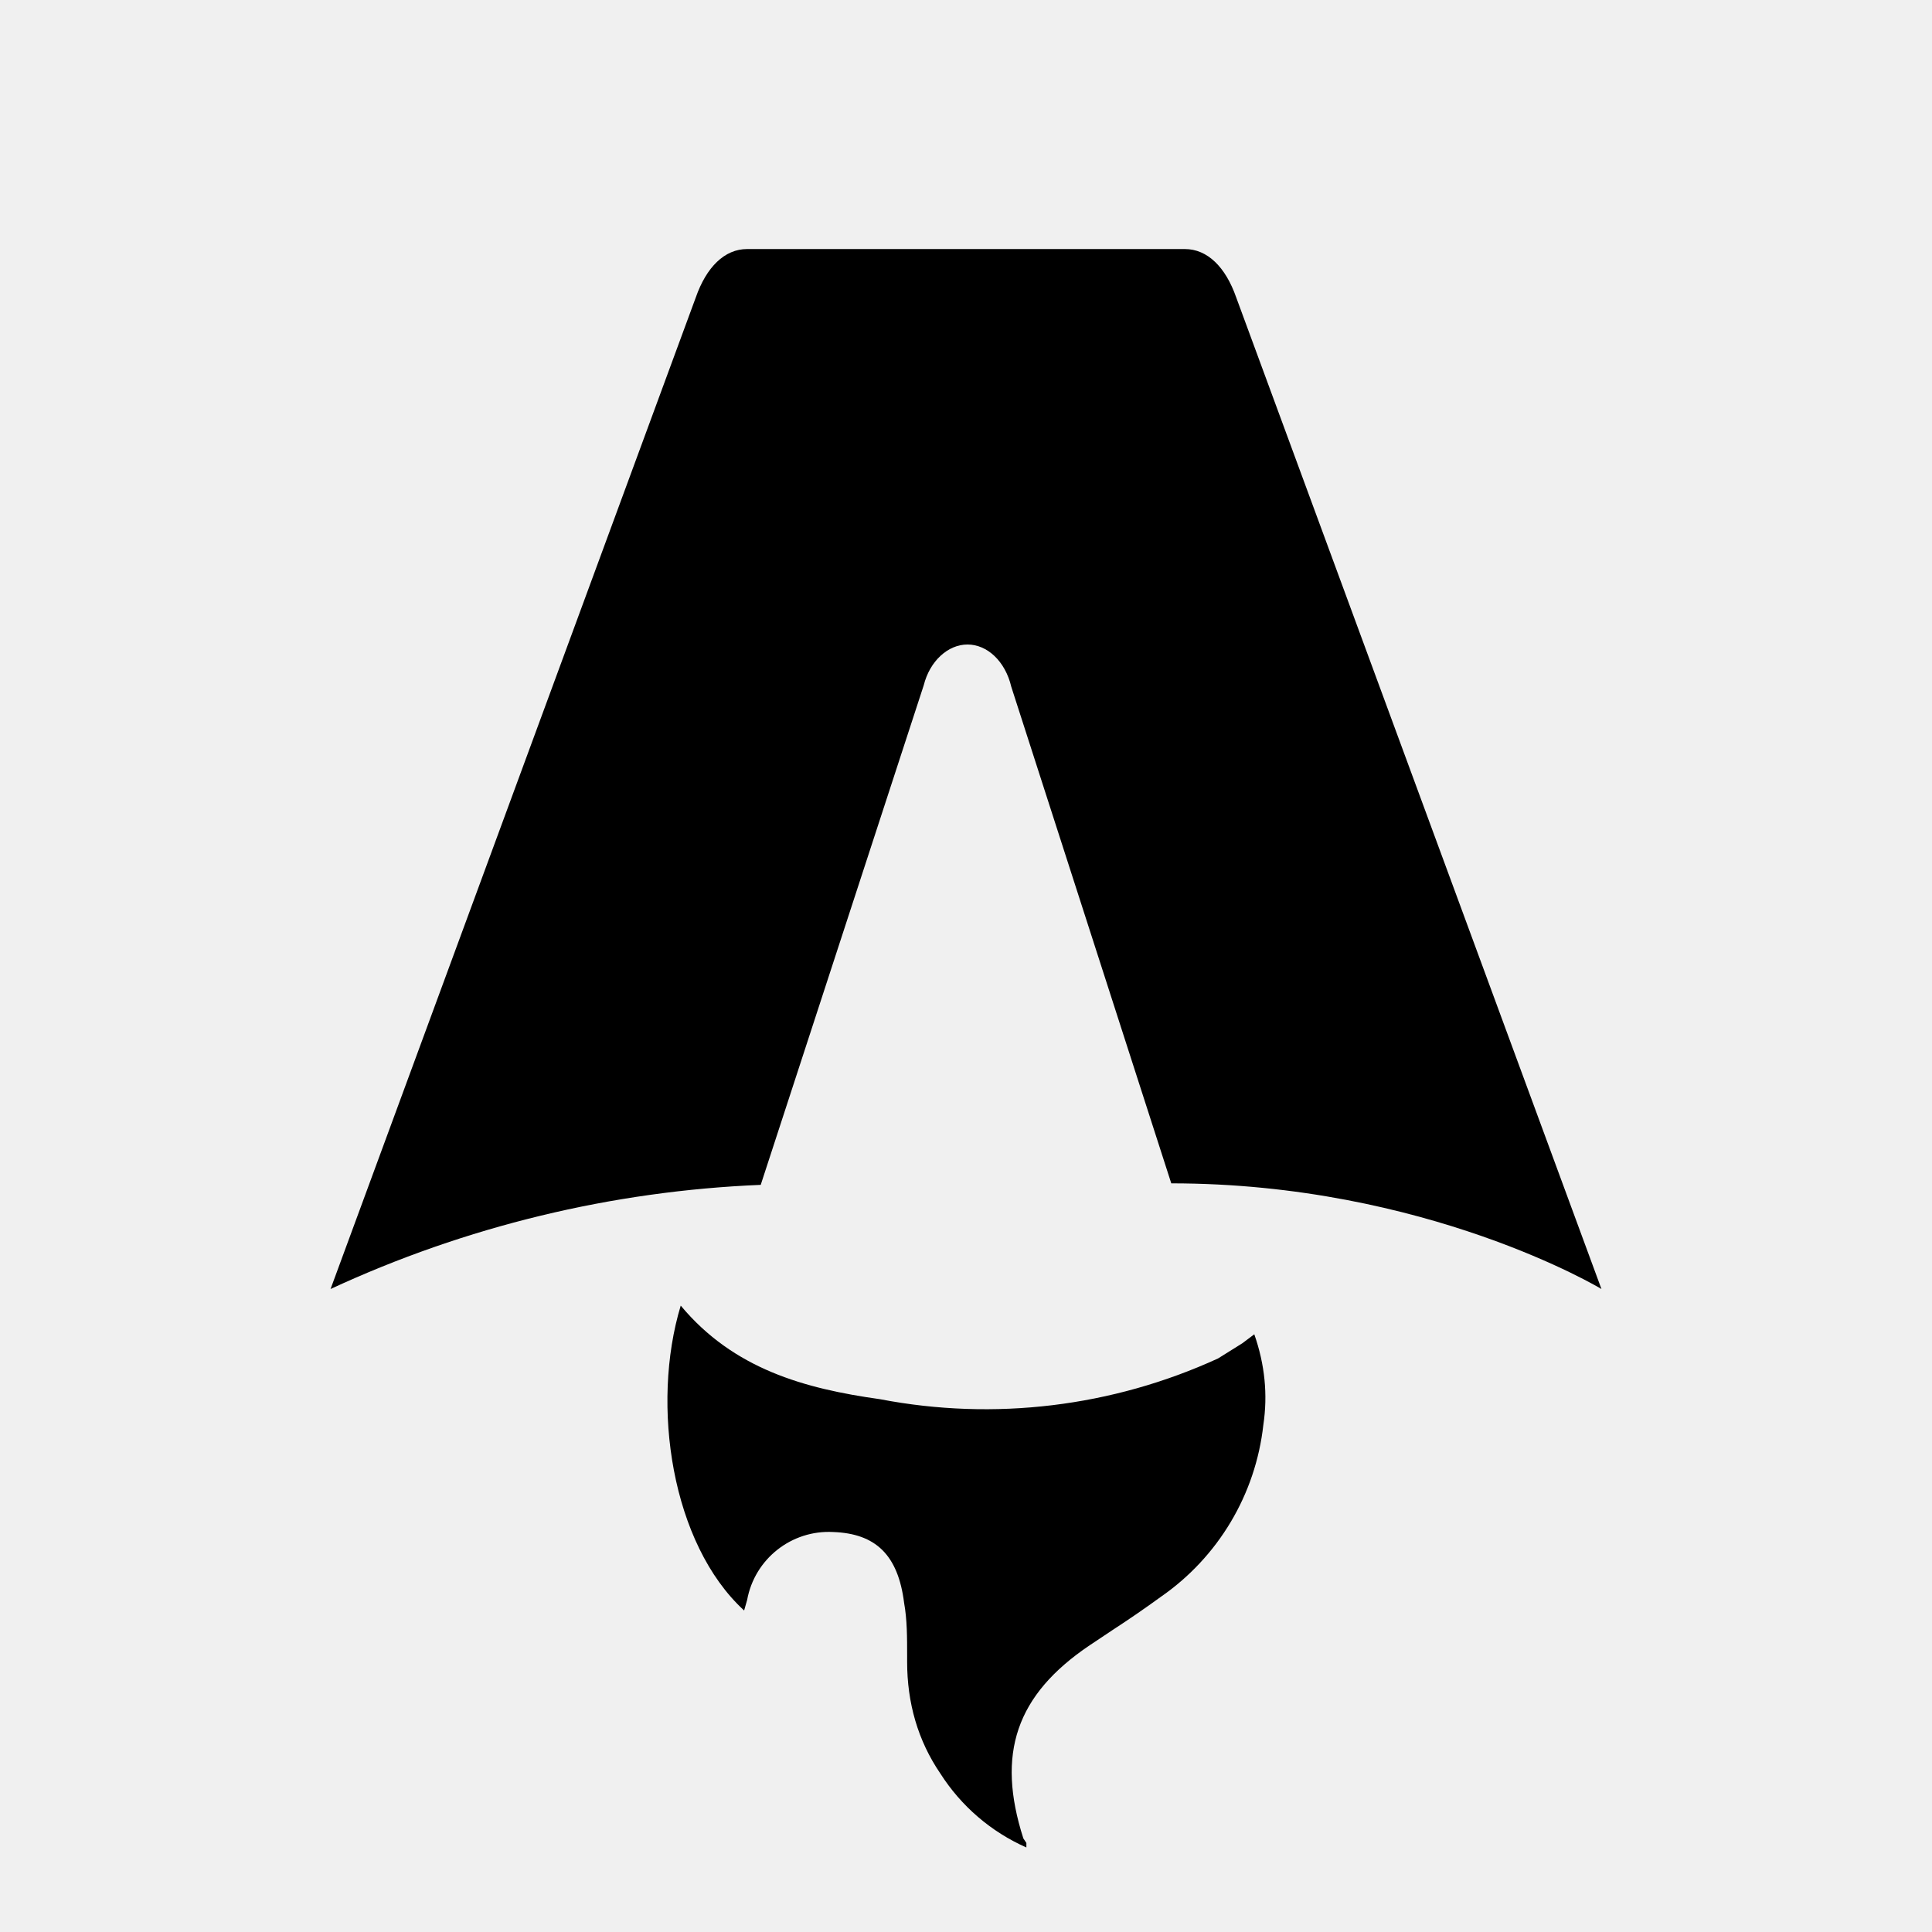
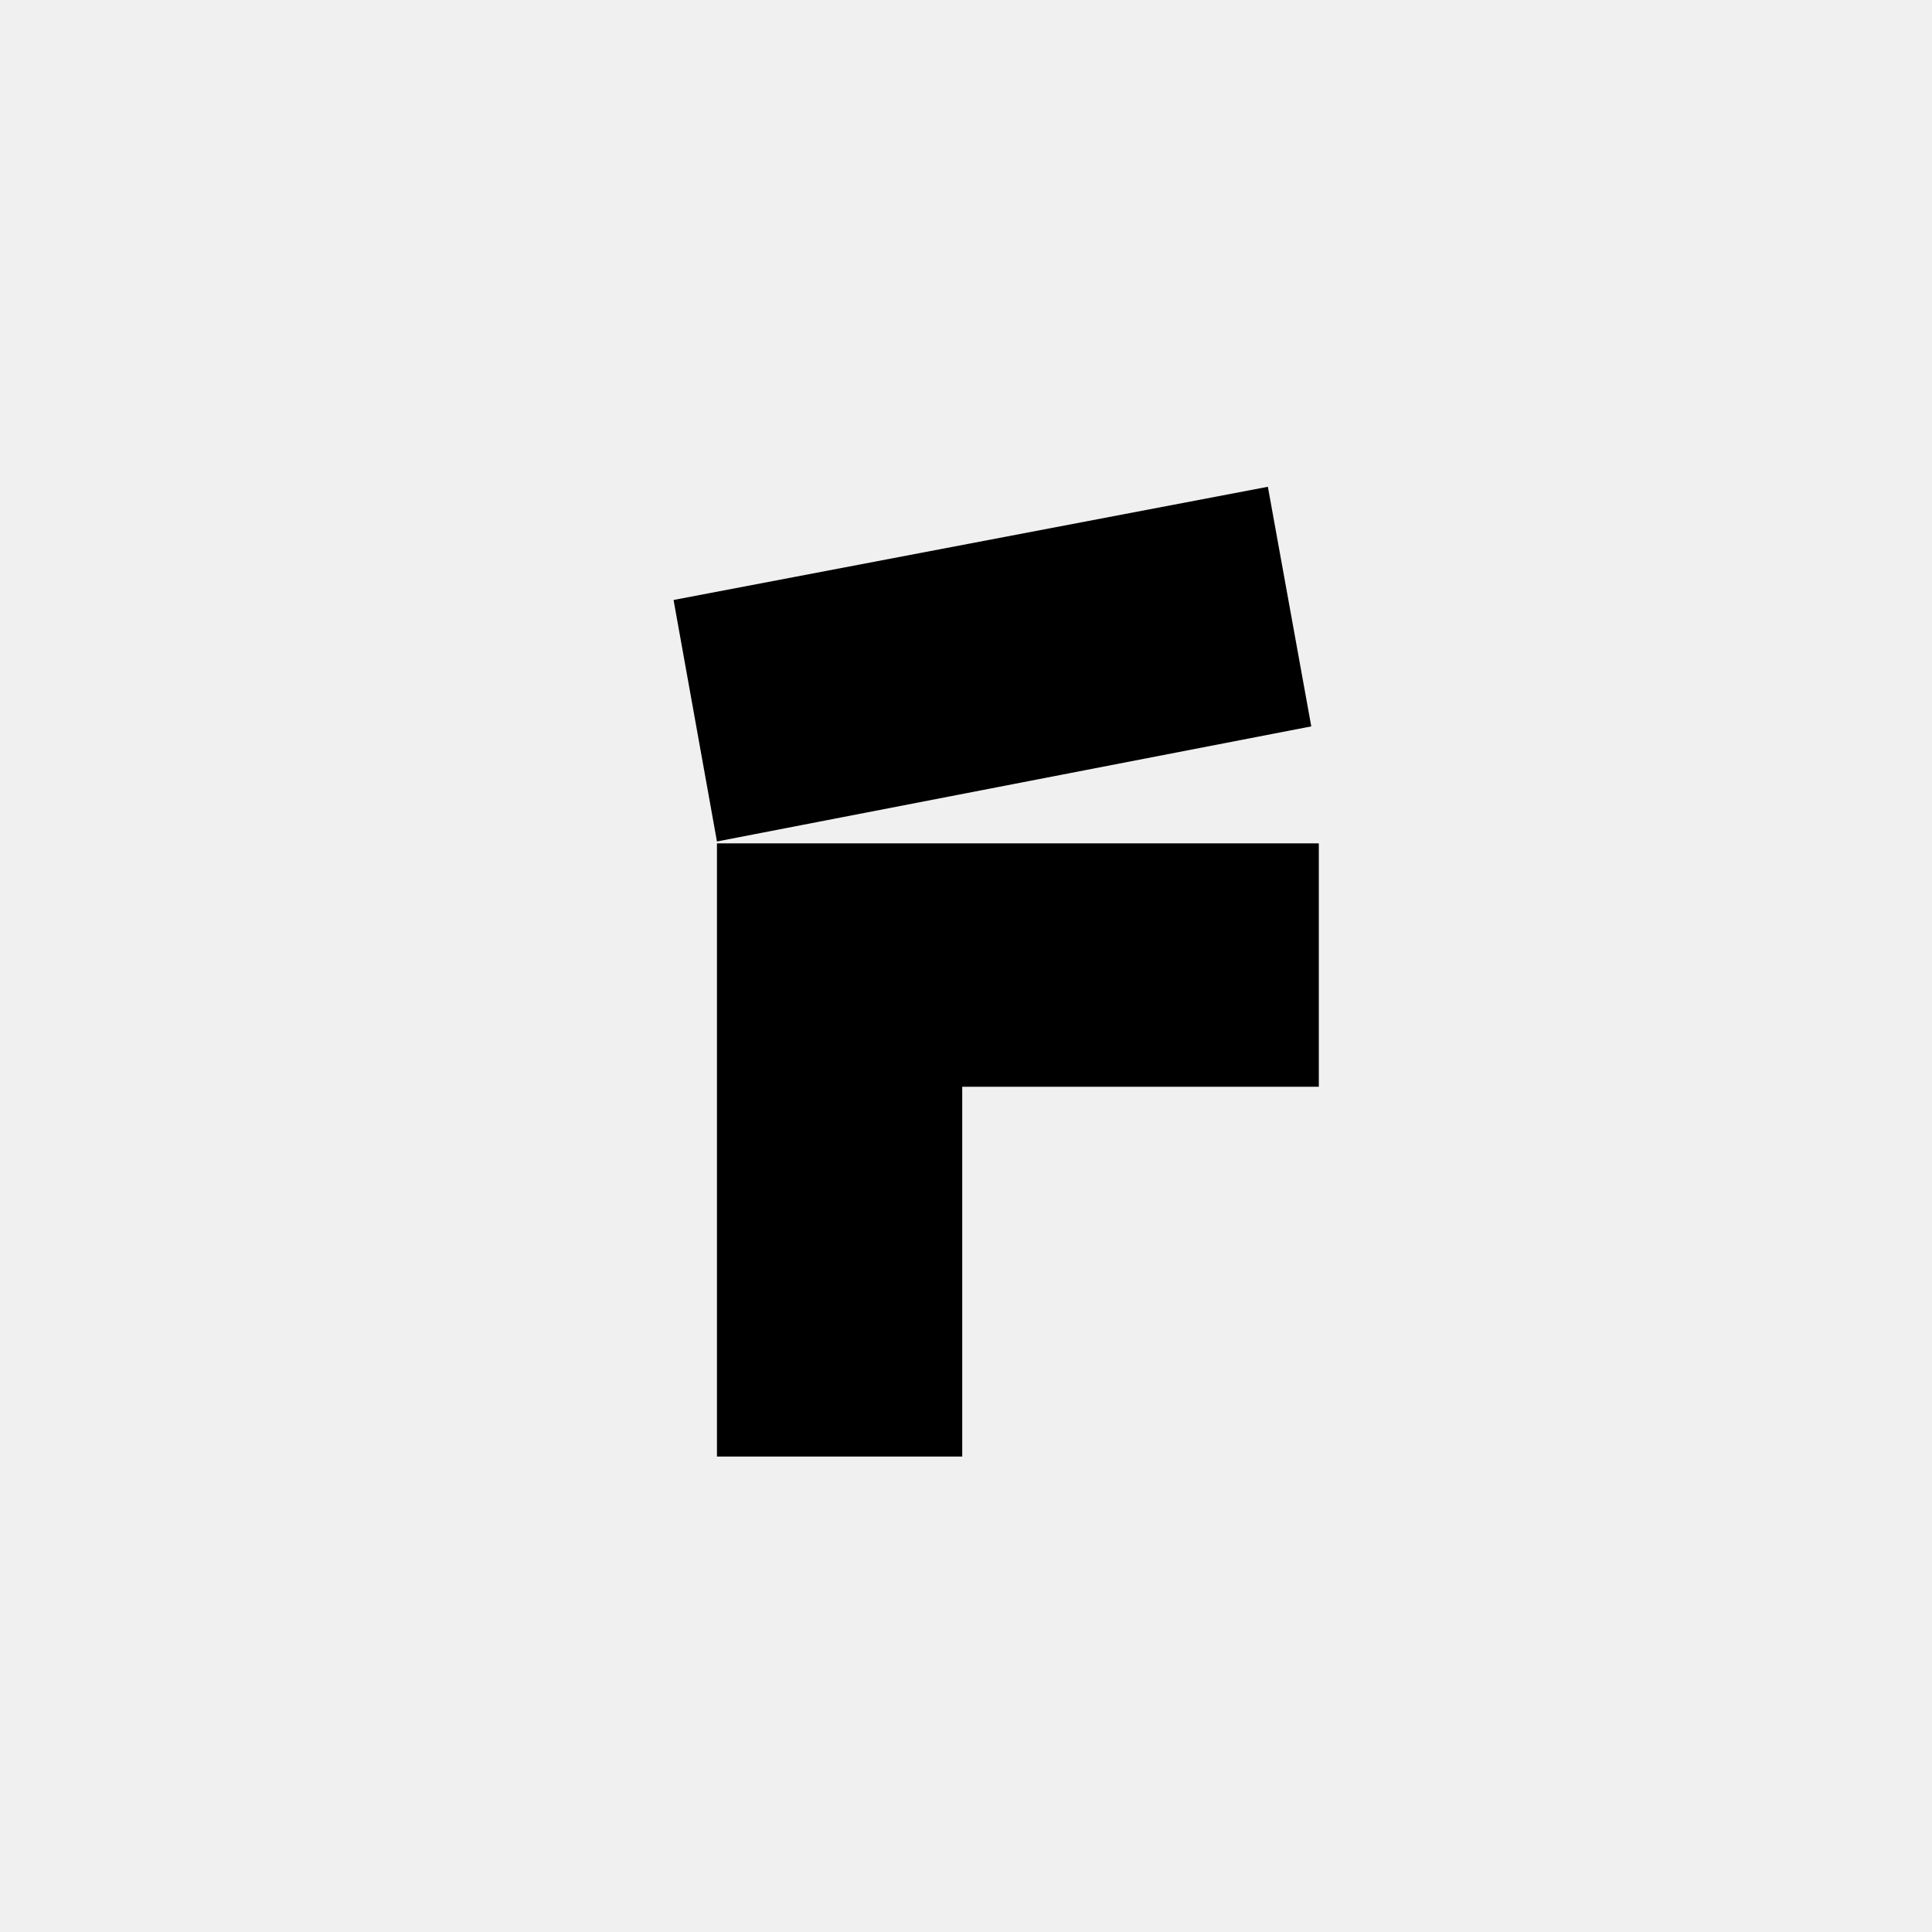
- <svg xmlns="http://www.w3.org/2000/svg" fill="none" viewBox="0 0 128 128">
-   <path d="M50.4 78.5a75.1 75.1 0 0 0-28.5 6.9l24.2-65.7c.7-2 1.9-3.2 3.4-3.2h29c1.5 0 2.7 1.2 3.4 3.2l24.2 65.7s-11.6-7-28.5-7L67 45.5c-.4-1.7-1.6-2.8-2.9-2.8-1.3 0-2.5 1.1-2.9 2.7L50.4 78.5Zm-1.1 28.2Zm-4.2-20.2c-2 6.6-.6 15.8 4.2 20.2a17.5 17.5 0 0 1 .2-.7 5.5 5.5 0 0 1 5.7-4.5c2.8.1 4.3 1.5 4.7 4.7.2 1.1.2 2.3.2 3.5v.4c0 2.7.7 5.2 2.2 7.4a13 13 0 0 0 5.7 4.9v-.3l-.2-.3c-1.8-5.6-.5-9.5 4.4-12.8l1.5-1a73 73 0 0 0 3.2-2.2 16 16 0 0 0 6.8-11.4c.3-2 .1-4-.6-6l-.8.6-1.6 1a37 37 0 0 1-22.4 2.7c-5-.7-9.7-2-13.2-6.2Z" />
+ <svg xmlns="http://www.w3.org/2000/svg" viewBox="0 0 1024 1024">
  <style>
-         path { fill: #000; }
+         path { fill: #000000; }
        @media (prefers-color-scheme: dark) {
-             path { fill: #FFF; }
+             path { fill: #FFFFFF; }
        }
    </style>
+   <path d="M357 318 L672 258 L695 385 L380 446 Z" />
+   <path d="M380 447 L699 447 L699 576 L510 576 L510 772 L380 772 Z" />
</svg>
